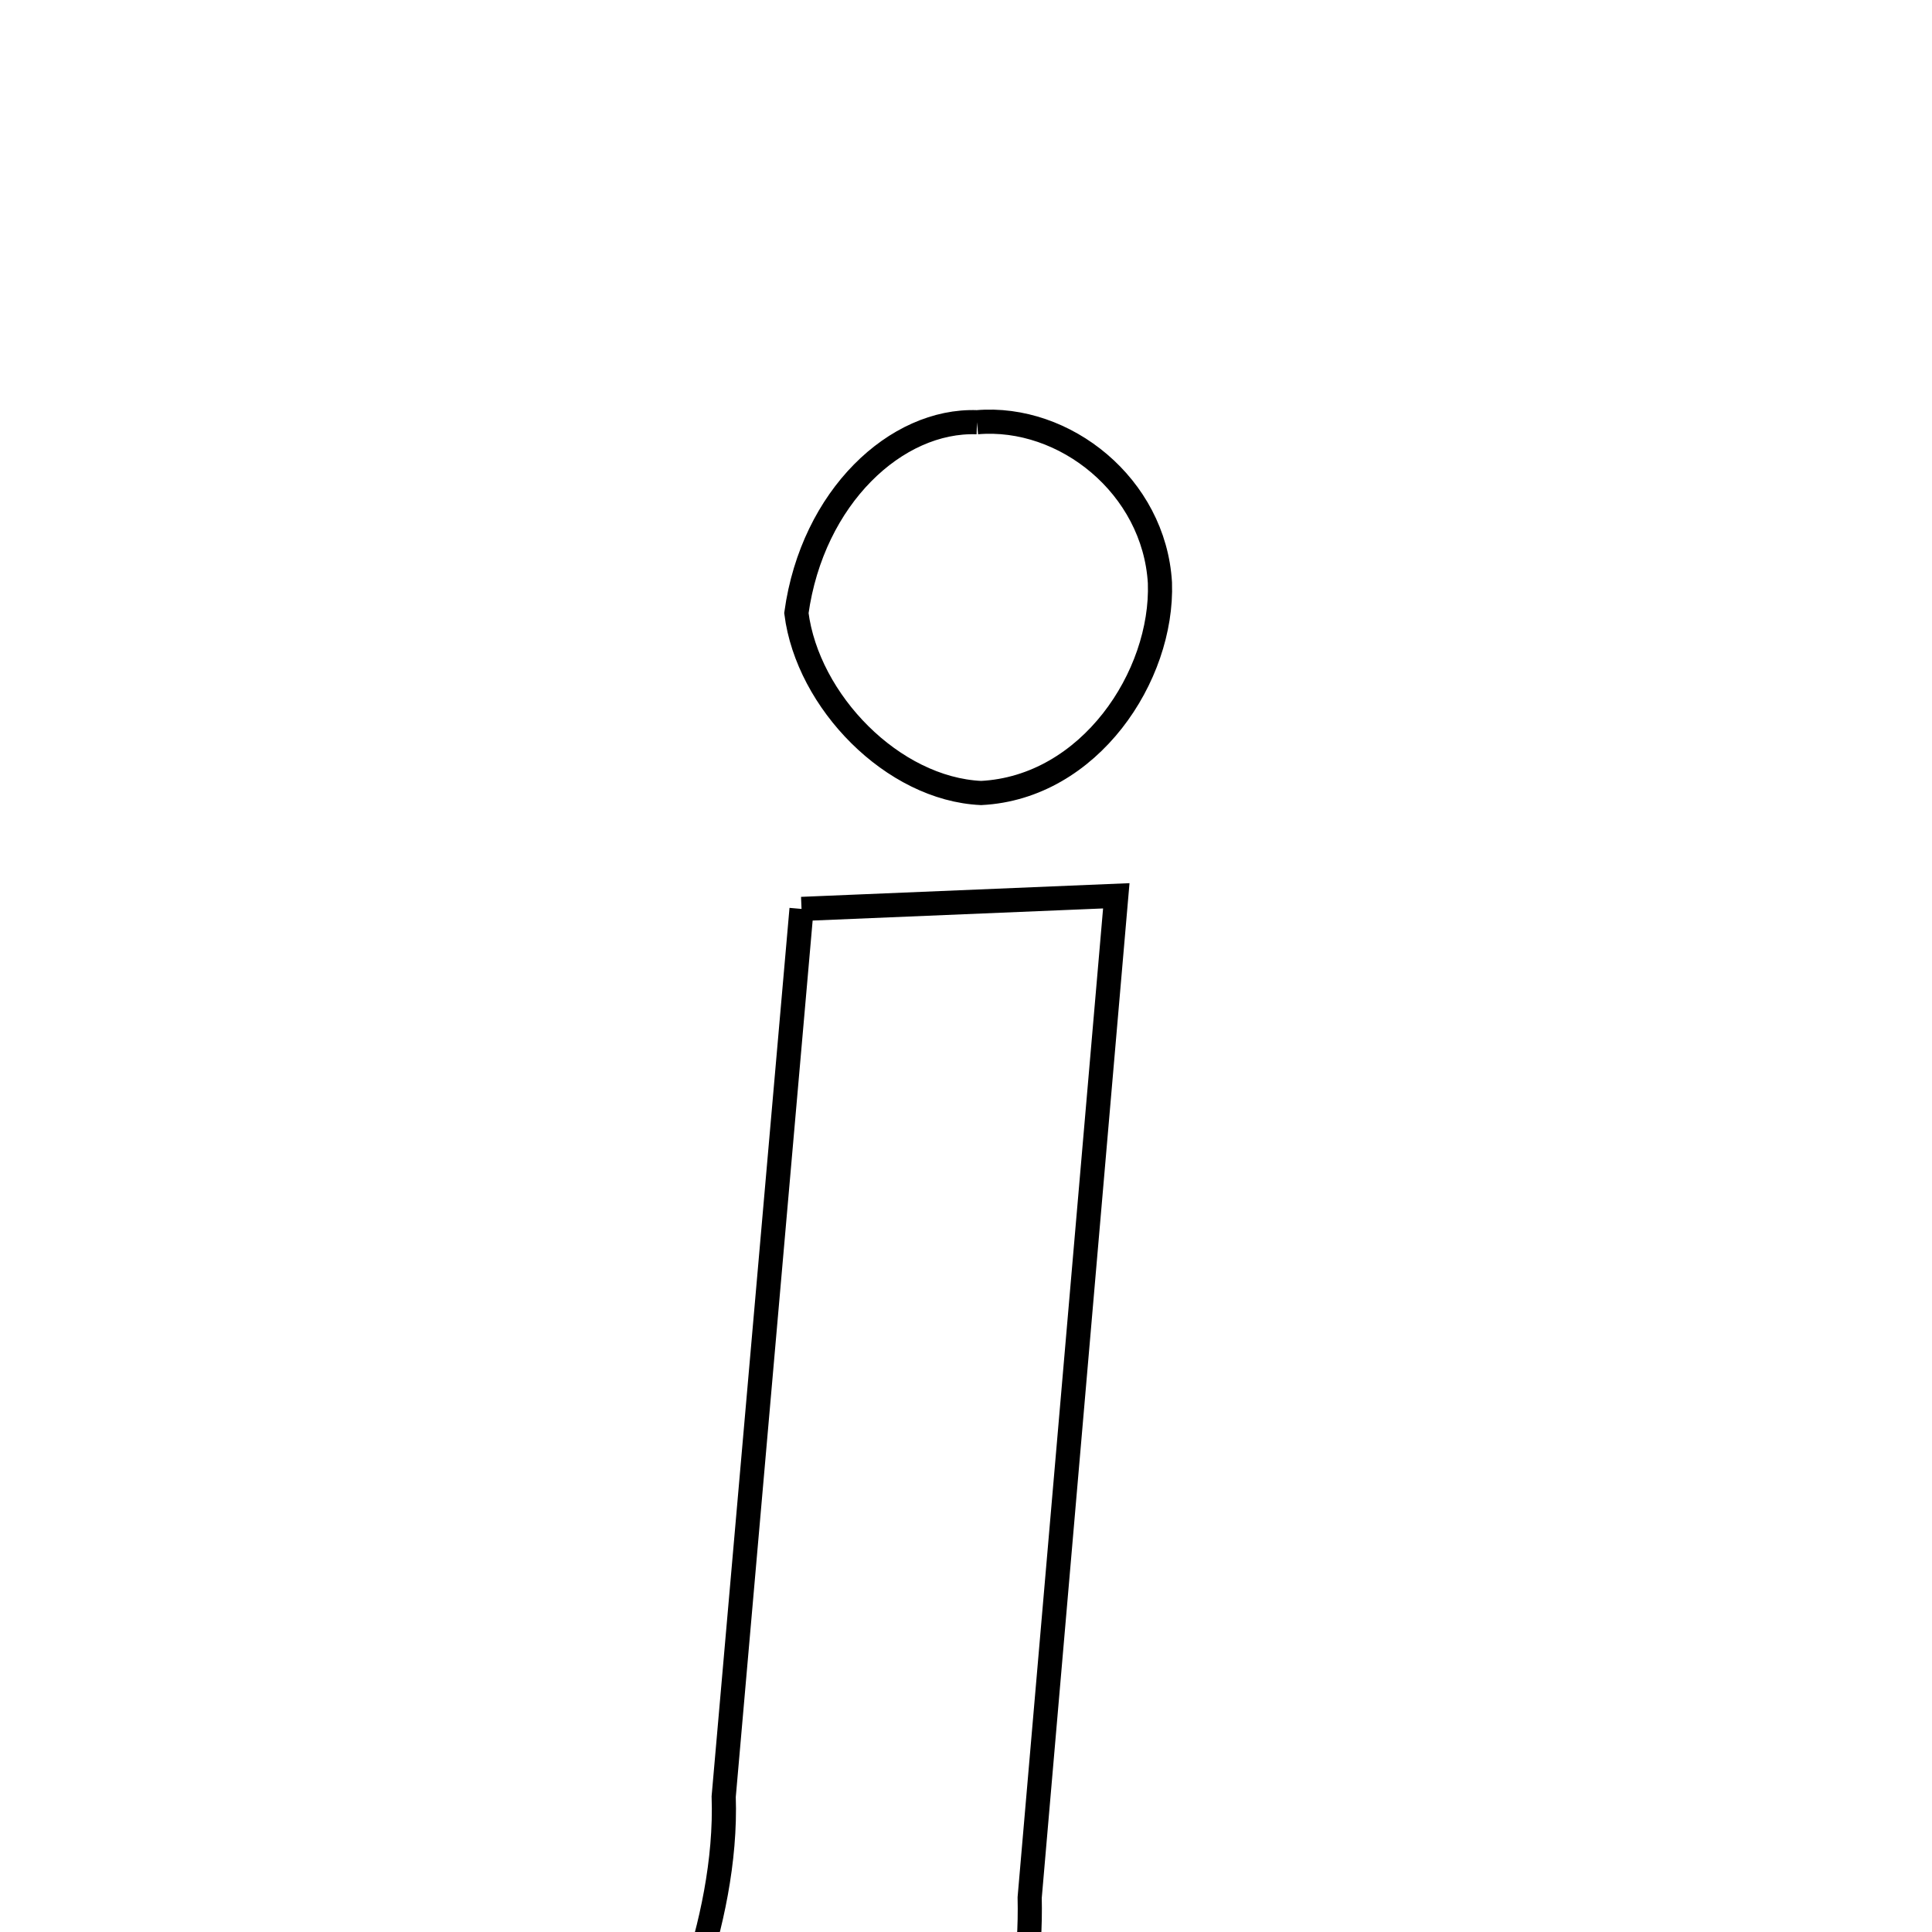
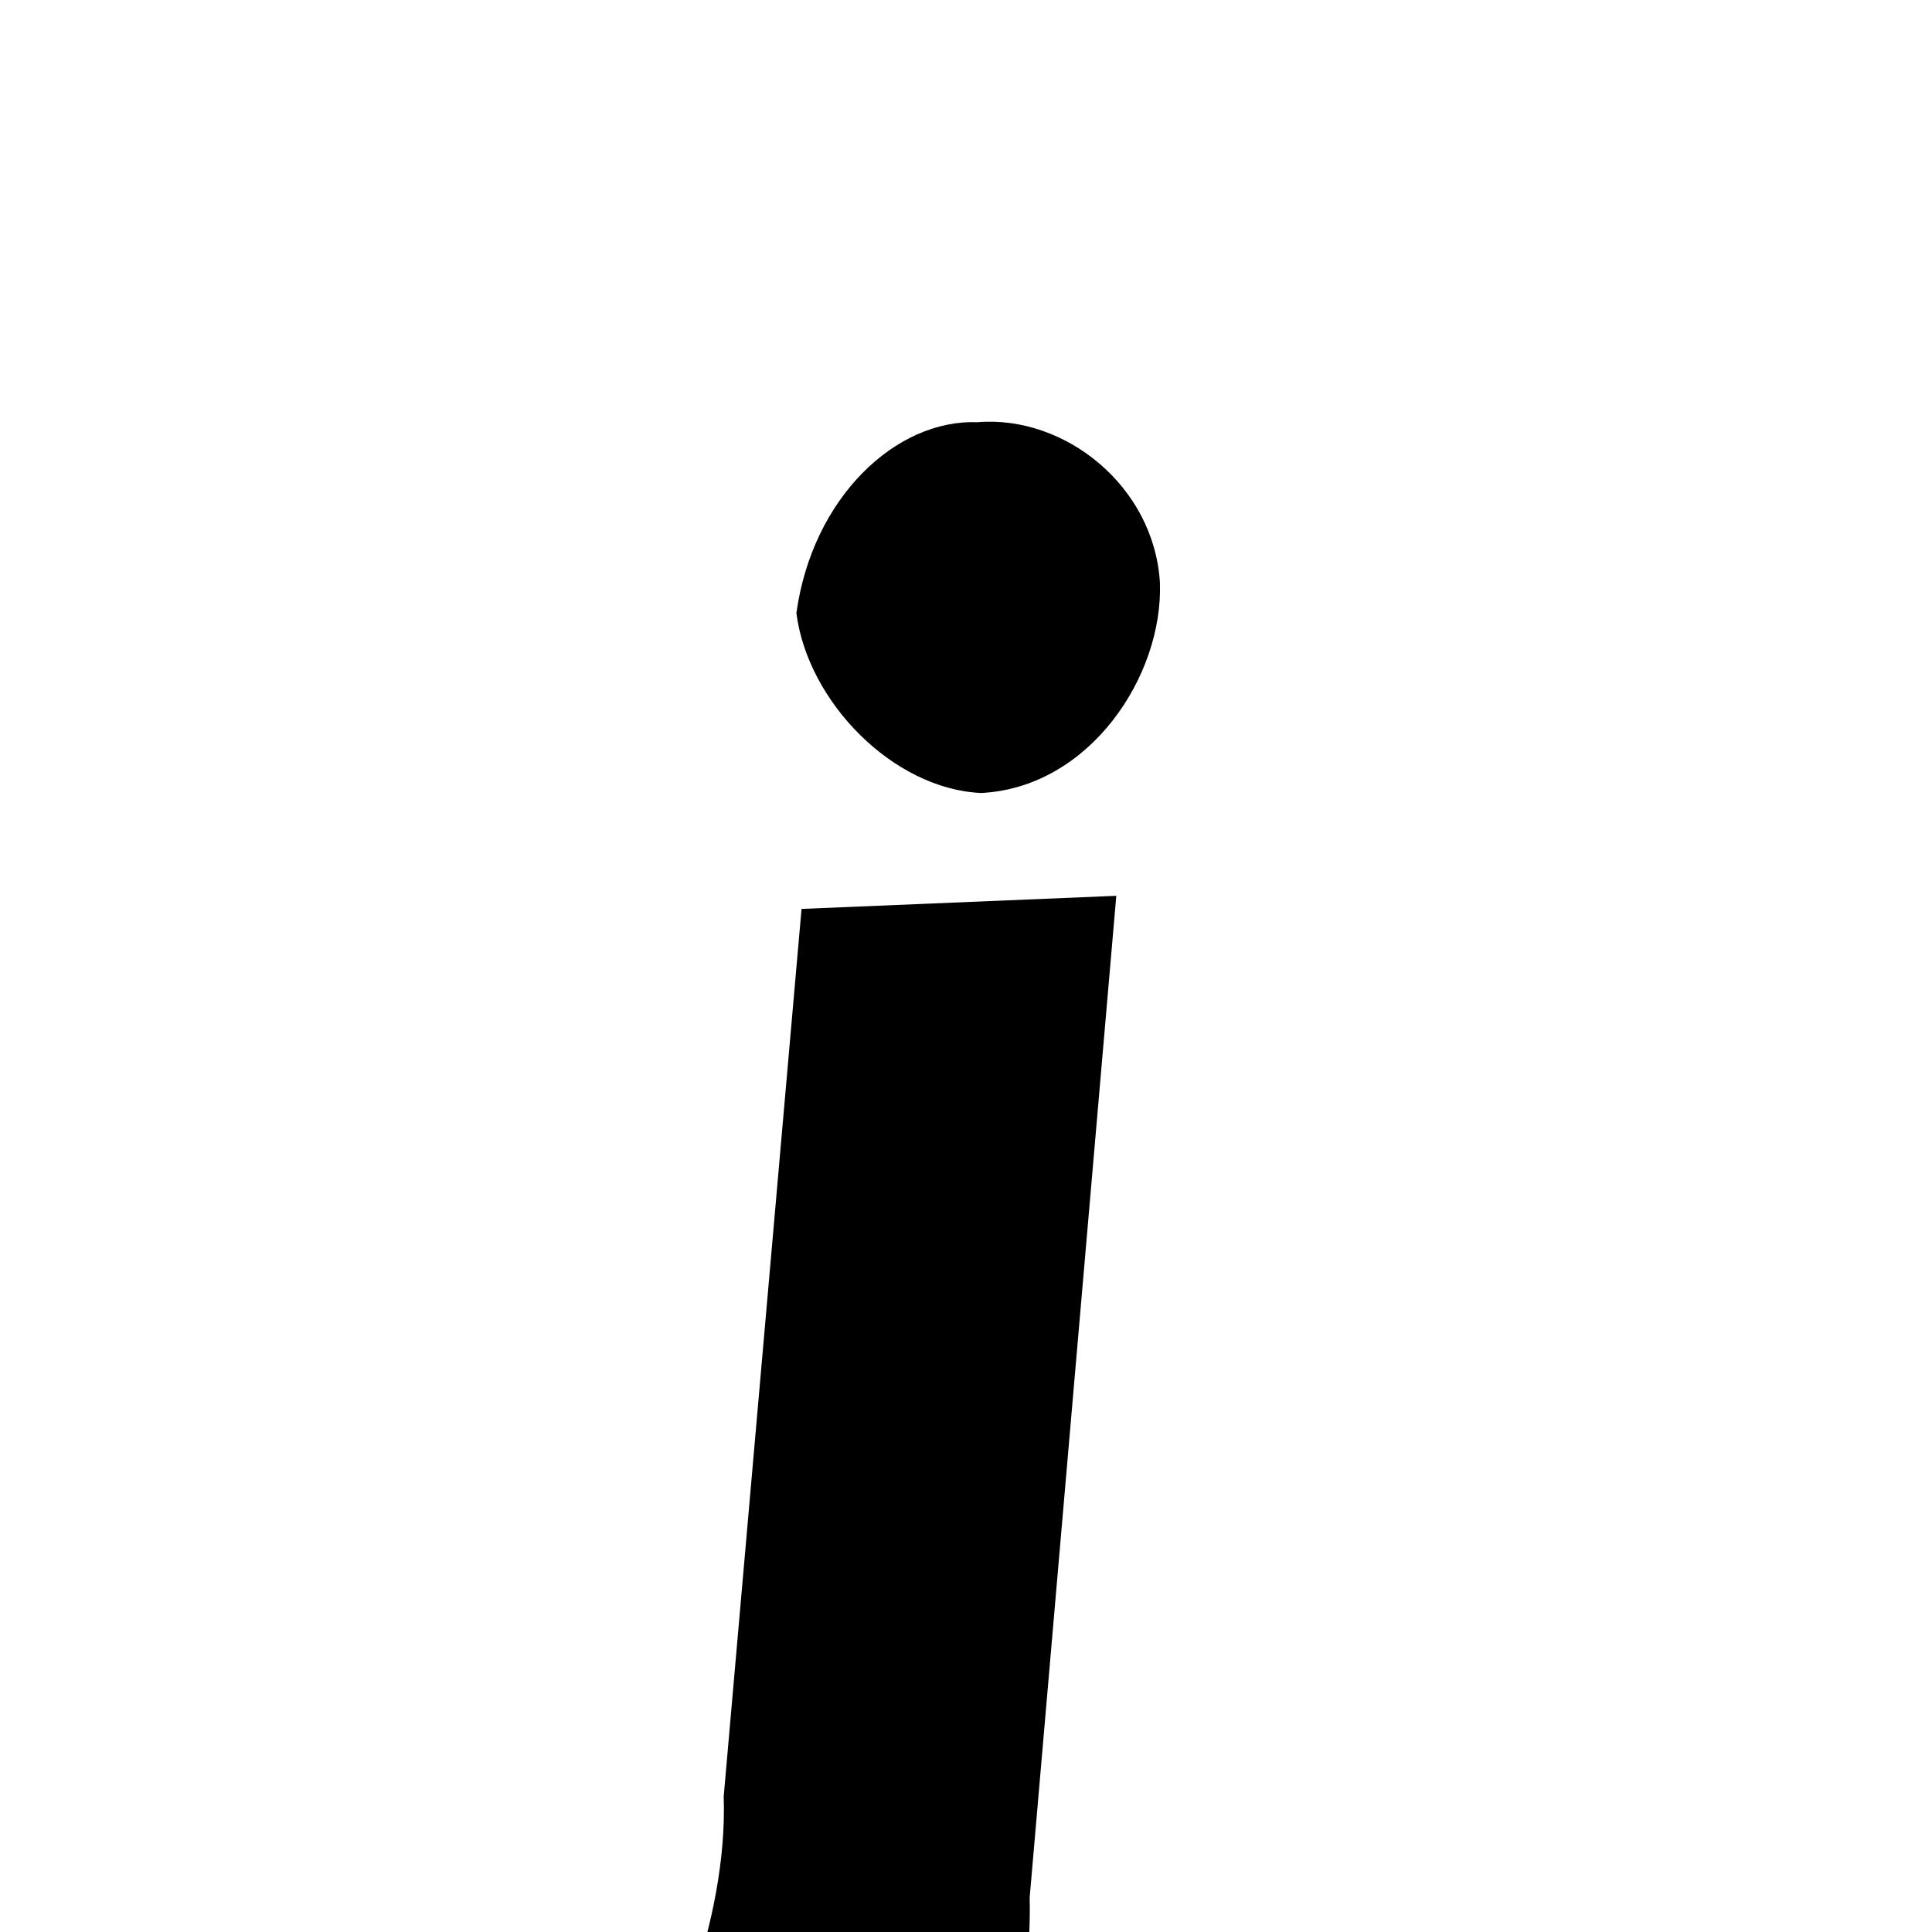
<svg xmlns="http://www.w3.org/2000/svg" width="50px" height="50px" style="-ms-transform: rotate(360deg); -webkit-transform: rotate(360deg); transform: rotate(360deg);" preserveAspectRatio="xMidYMid meet" viewBox="0 0 24 24">
-   <path d="M 12.137 5.245 C 13.228 5.152 14.338 6.04 14.409 7.239 C 14.45 8.4 13.534 9.783 12.188 9.851 C 11.09 9.801 10.033 8.714 9.893 7.616 C 10.093 6.174 11.135 5.208 12.137 5.245 M 9.957 11.291 L 13.867 11.128 L 12.791 23.572 C 12.858 26.489 10.924 28.406 8.346 28.001 C 7.401 27.969 6.803 27.9 6.613 27.642 L 7.106 25.398 C 7.385 25.472 7.572 25.588 7.976 26.026 C 8.255 25.593 9.045 23.92 8.99 22.318 L 9.957 11.291 " fill="none" stroke="black" stroke-width="0.3" />
+   <path d="M 12.137 5.245 C 13.228 5.152 14.338 6.04 14.409 7.239 C 14.45 8.4 13.534 9.783 12.188 9.851 C 11.09 9.801 10.033 8.714 9.893 7.616 C 10.093 6.174 11.135 5.208 12.137 5.245 M 9.957 11.291 L 13.867 11.128 L 12.791 23.572 C 12.858 26.489 10.924 28.406 8.346 28.001 C 7.401 27.969 6.803 27.9 6.613 27.642 L 7.106 25.398 C 7.385 25.472 7.572 25.588 7.976 26.026 C 8.255 25.593 9.045 23.92 8.99 22.318 L 9.957 11.291 " stroke-width="1.0" fill="rgb(0, 0, 0)" opacity="1.0" />
</svg>
